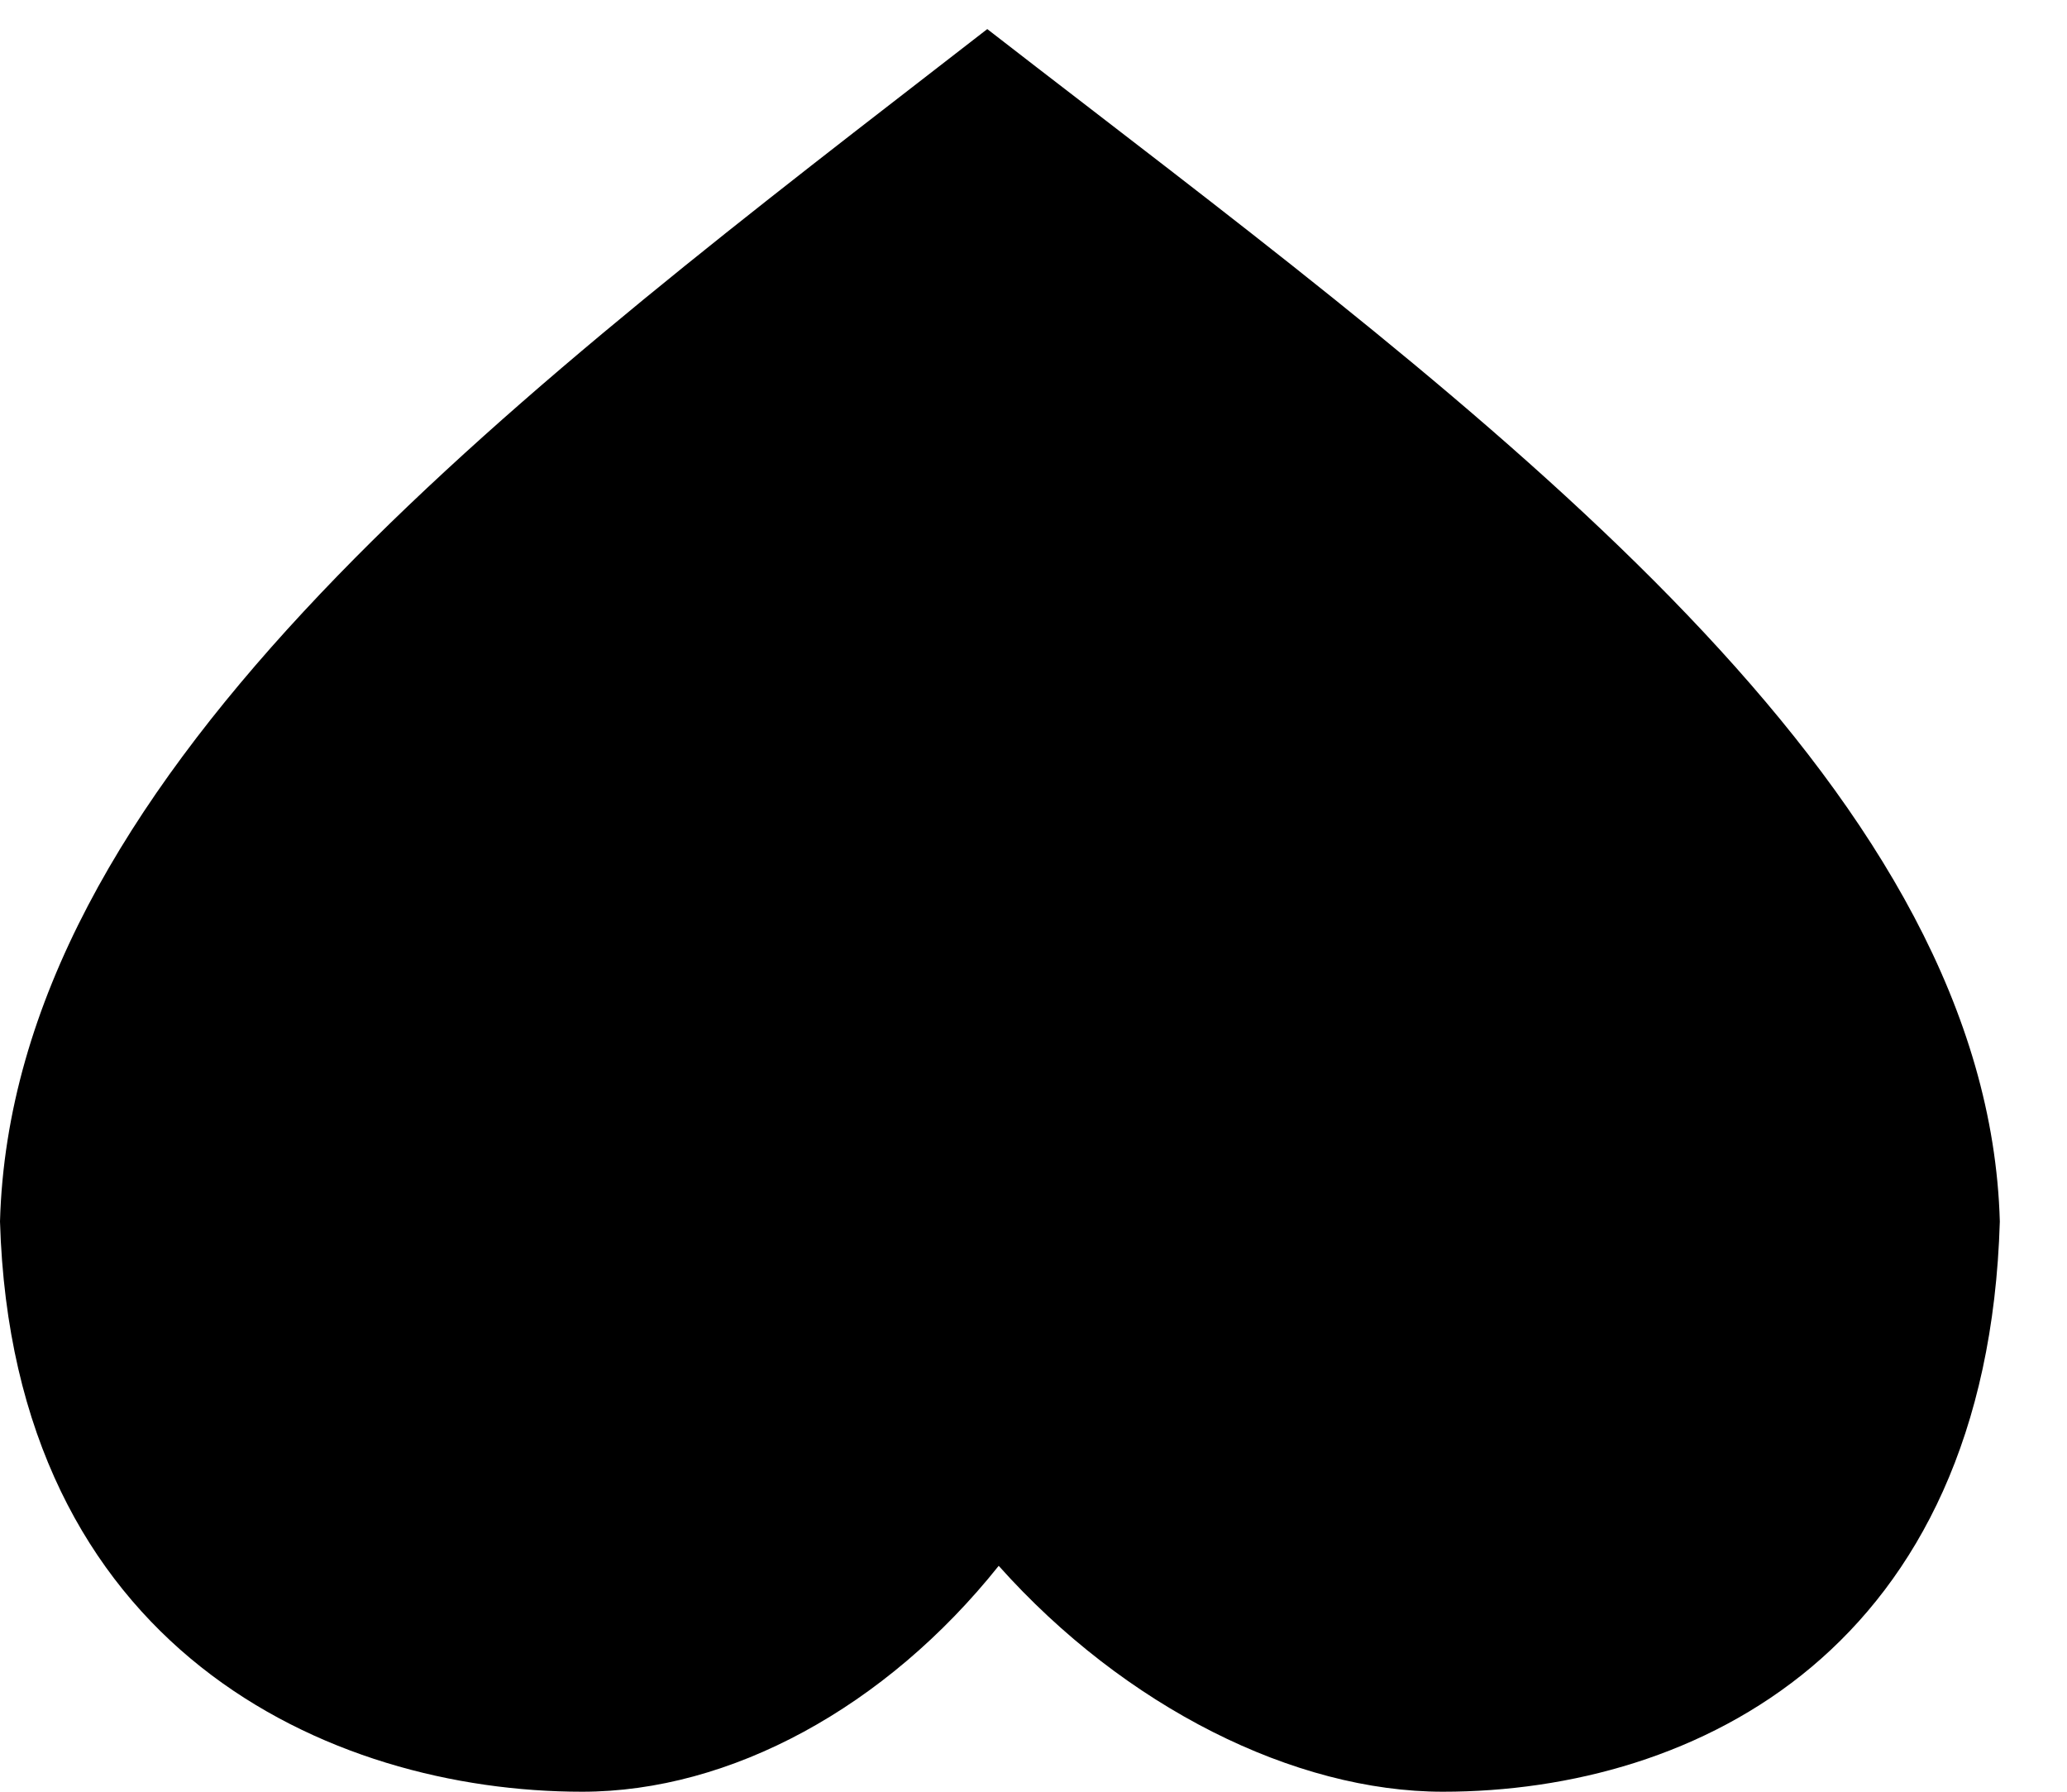
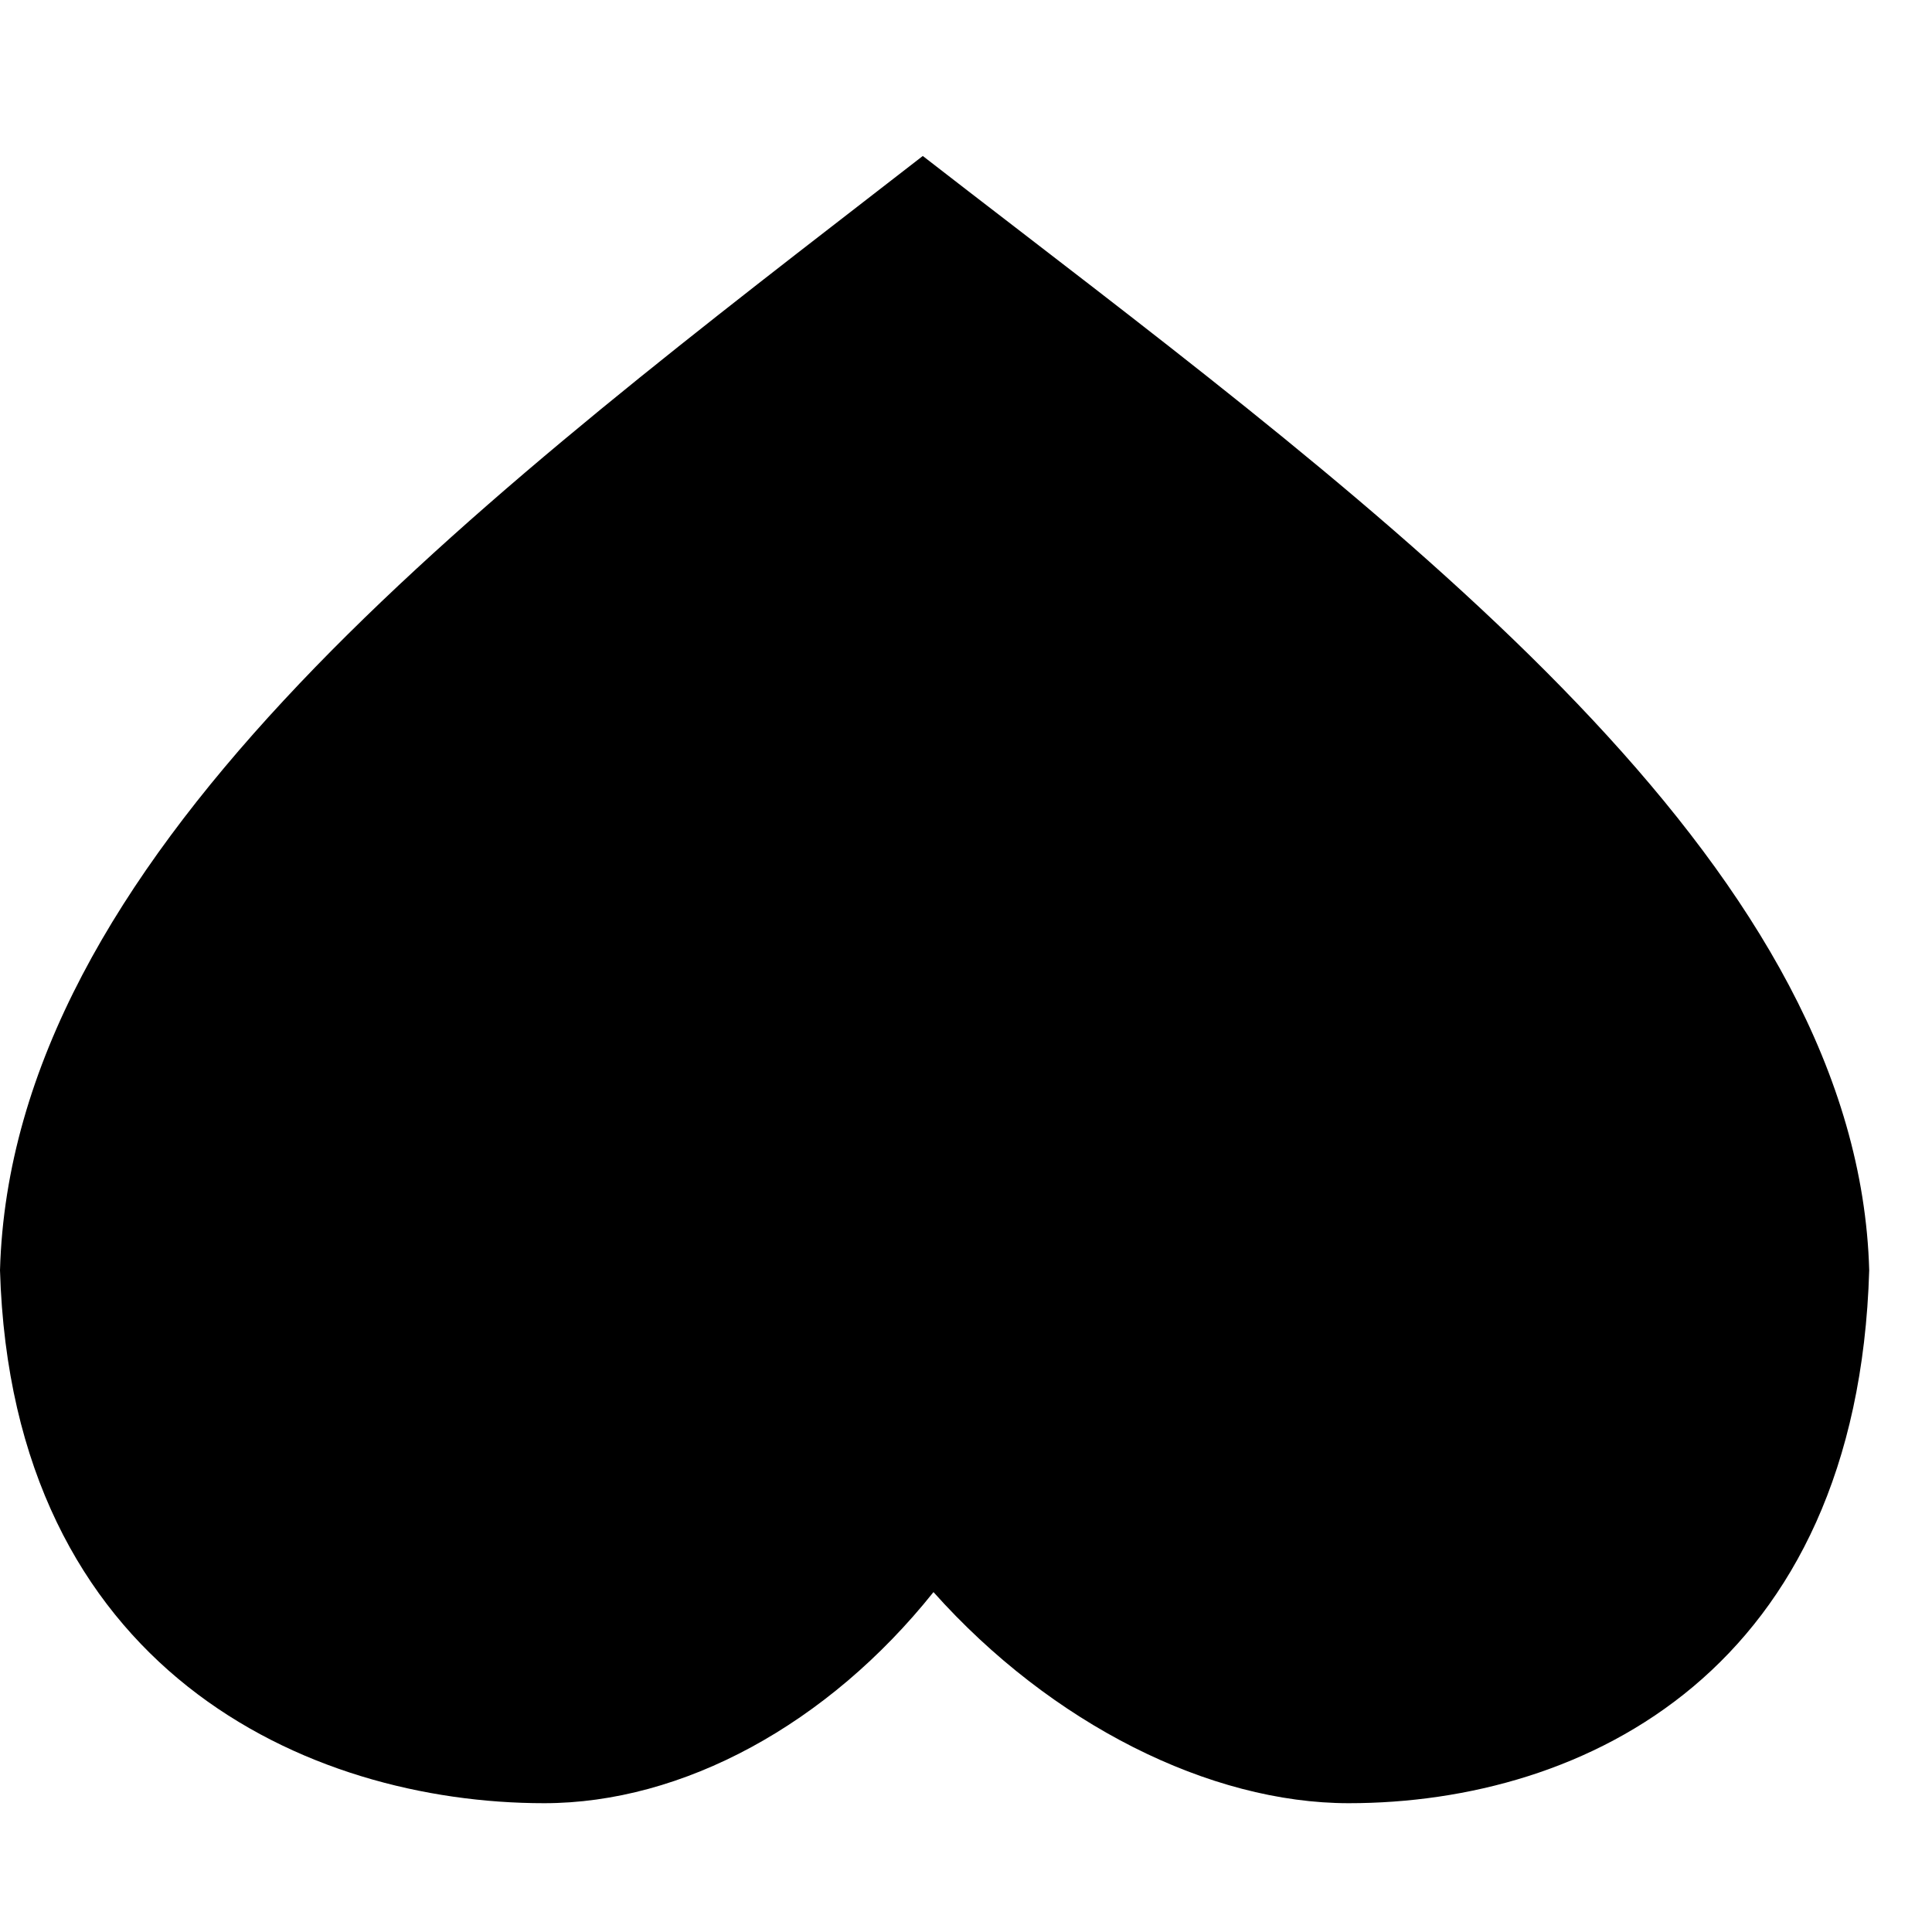
- <svg xmlns="http://www.w3.org/2000/svg" width="30" height="26" viewBox="0 0 30 26" fill="none">
+ <svg xmlns="http://www.w3.org/2000/svg" width="50" height="50" viewBox="0 0 30 26" fill="none">
  <path fill-rule="evenodd" clip-rule="evenodd" d="M14.495 22.722C16.328 24.775 18.791 26 20.942 26C24.616 26 28.841 23.931 29.025 17.725C28.854 11.601 22.164 6.454 15.76 1.526C15.28 1.157 14.802 0.789 14.329 0.422C14.329 0.422 14.329 0.422 14.329 0.422C14.329 0.422 14.329 0.422 14.329 0.422C14.094 0.604 13.859 0.785 13.624 0.968C7.033 6.066 0.177 11.369 6.49169e-06 17.725C0.184 23.931 4.776 26 8.45 26C10.601 26 12.856 24.775 14.495 22.722Z" fill="black" />
</svg>
